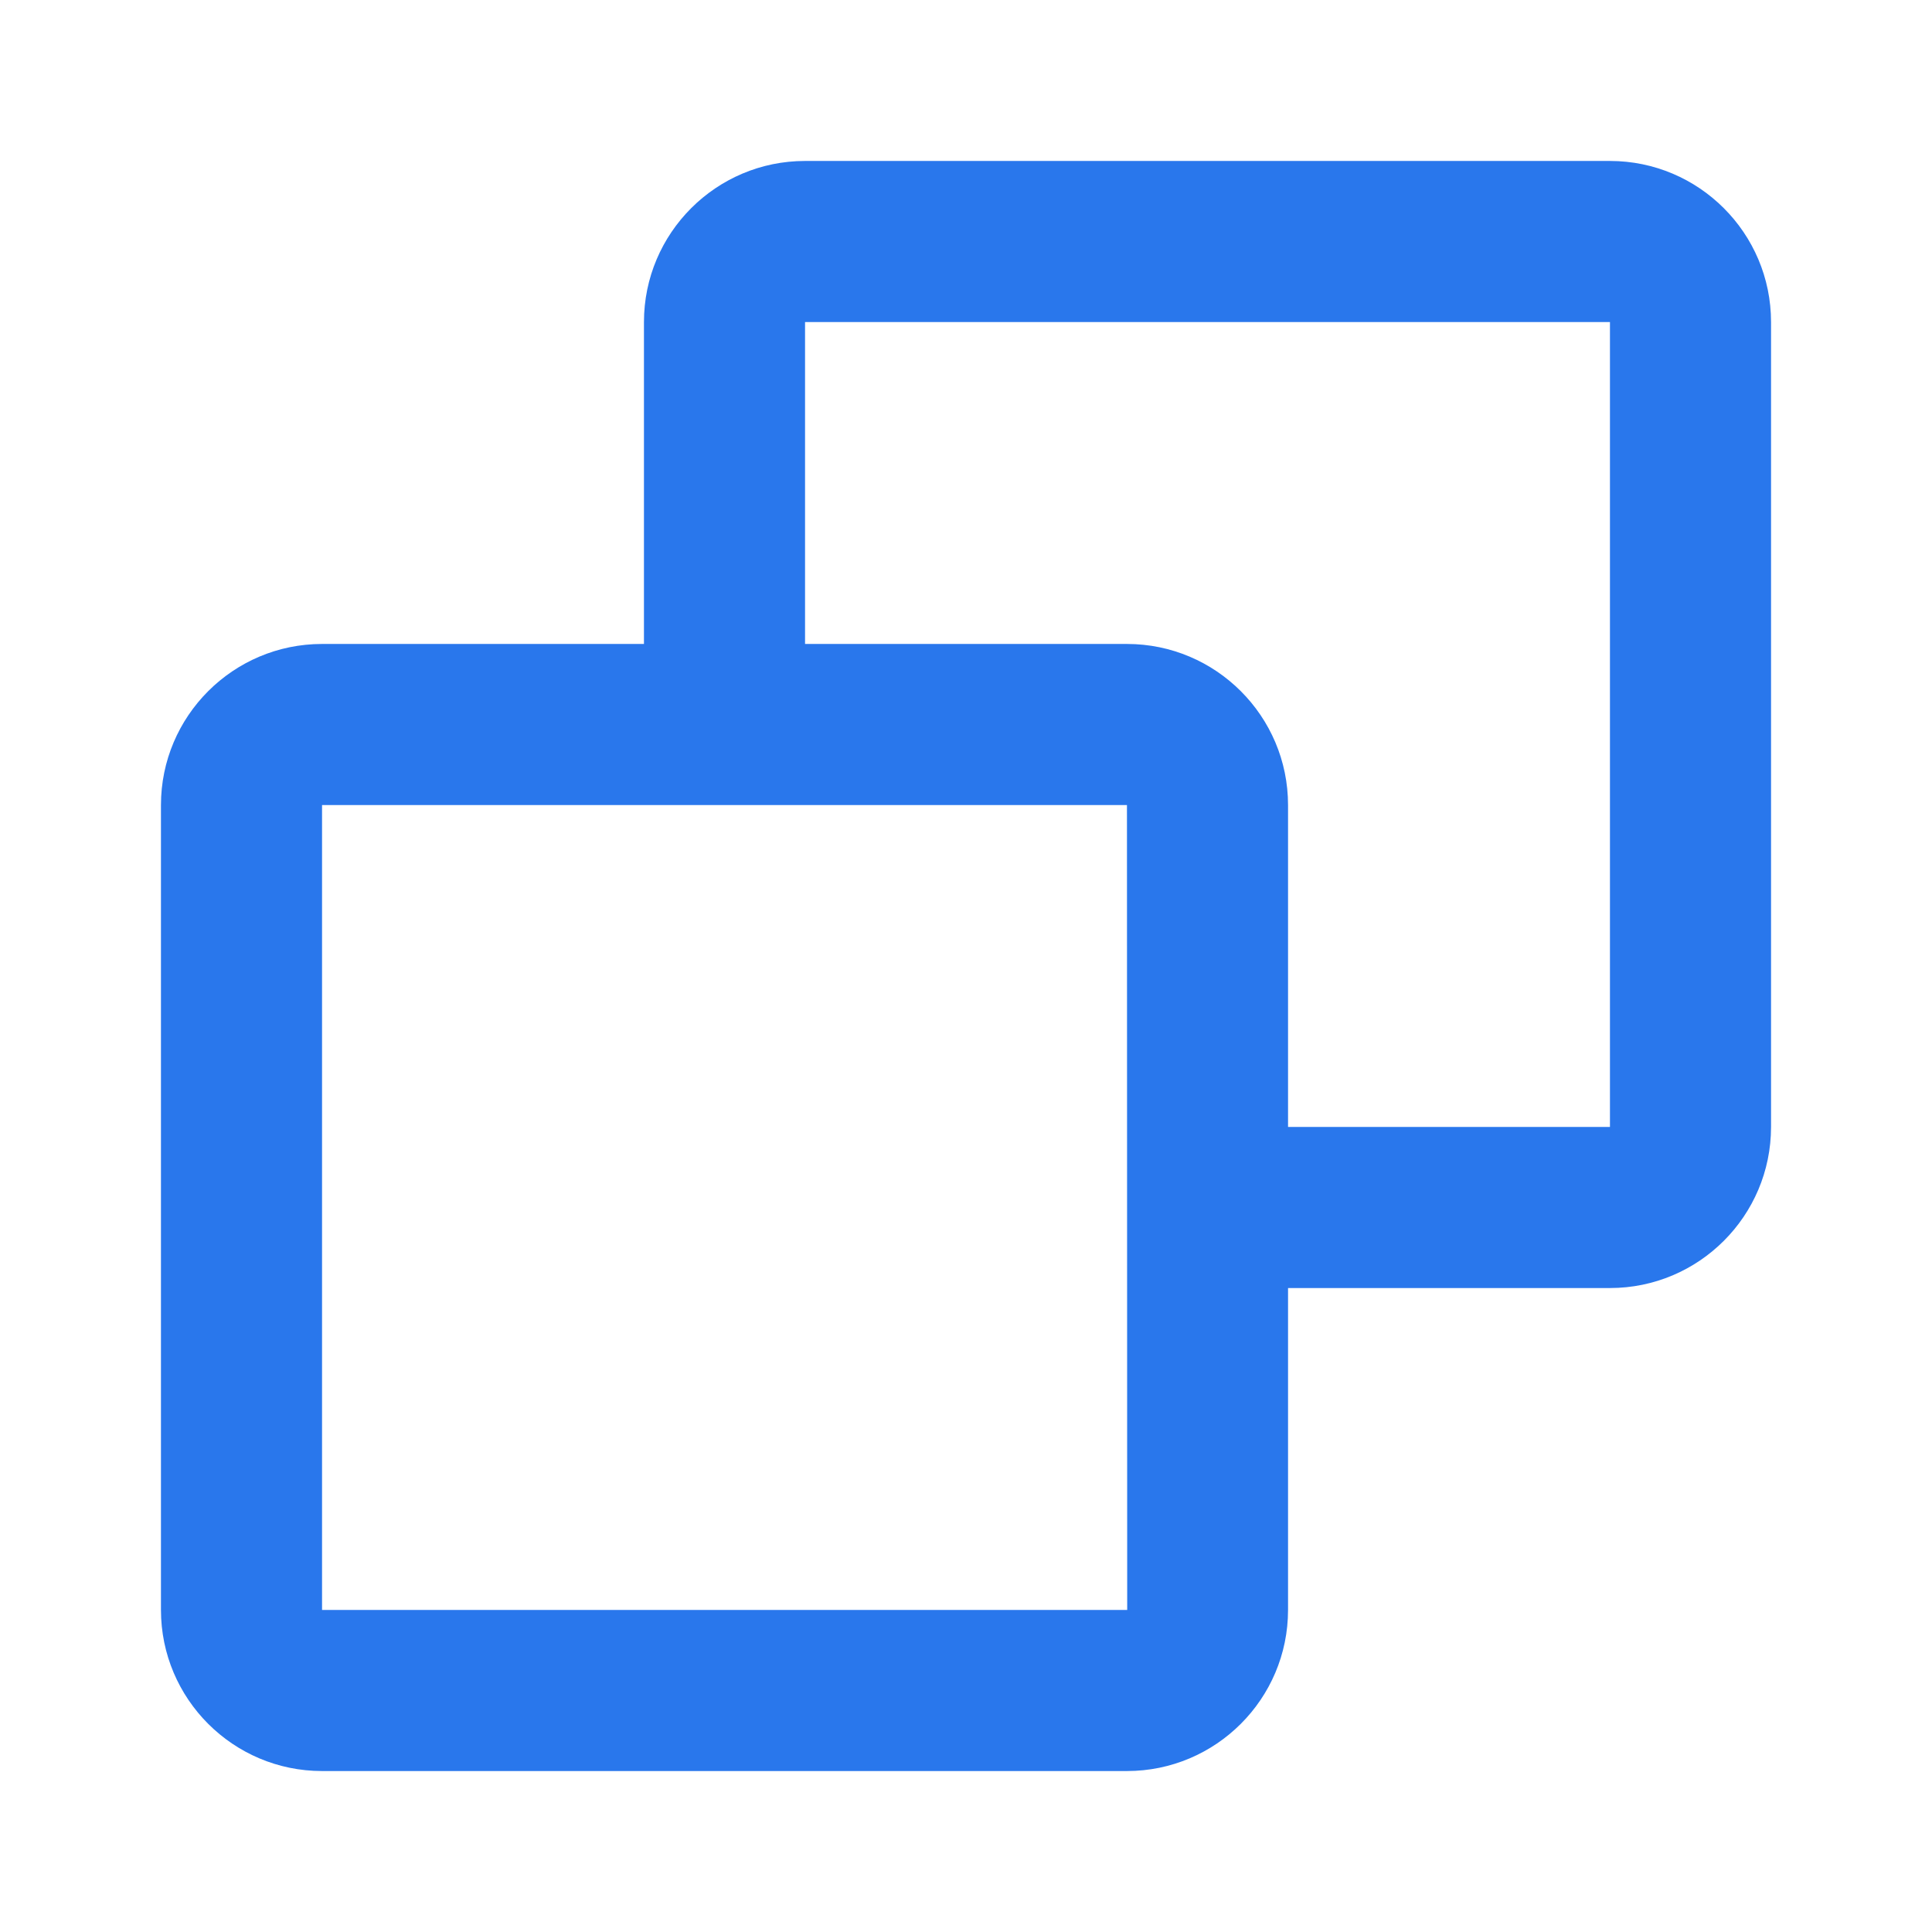
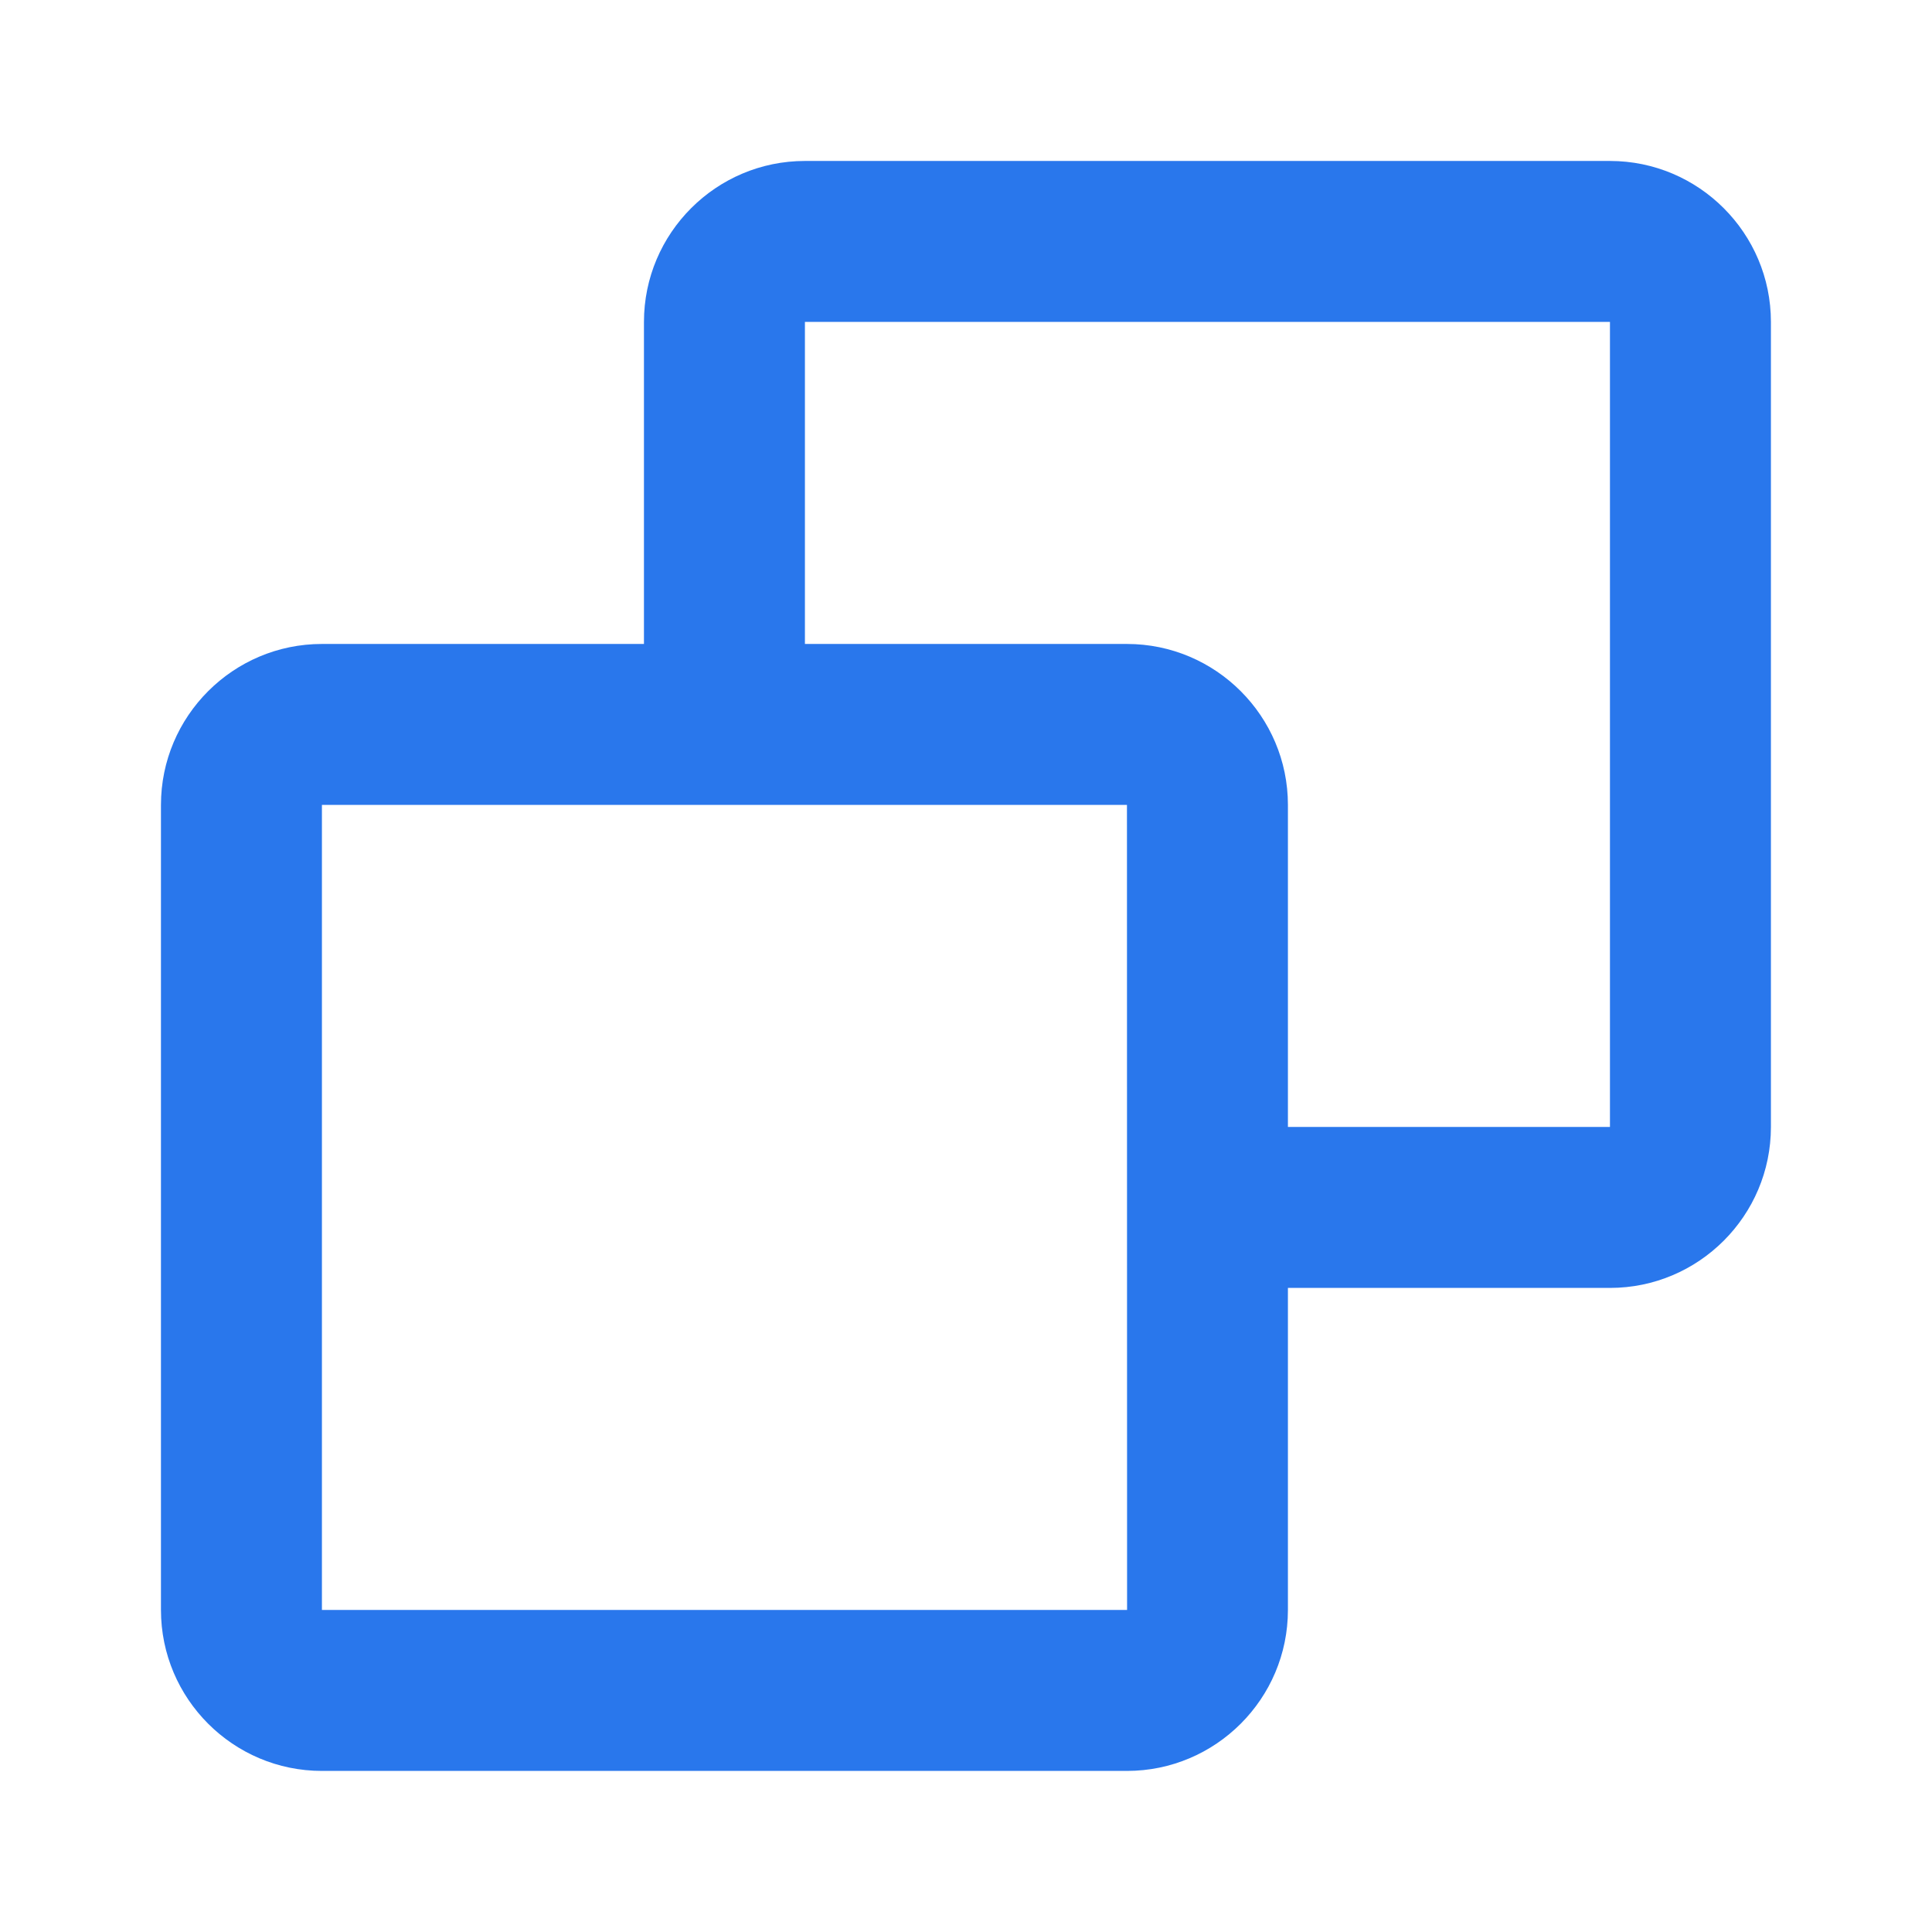
- <svg xmlns="http://www.w3.org/2000/svg" width="16" height="16" viewBox="0 0 16 16" fill="none">
-   <path d="M13.333 1.333H6.667C5.931 1.333 5.333 1.931 5.333 2.667V5.333H2.667C1.931 5.333 1.333 5.931 1.333 6.667V13.333C1.333 14.069 1.931 14.667 2.667 14.667H9.333C10.069 14.667 10.667 14.069 10.667 13.333V10.667H13.333C14.069 10.667 14.667 10.069 14.667 9.333V2.667C14.667 1.931 14.069 1.333 13.333 1.333ZM2.667 13.333V6.667H9.333L9.335 13.333H2.667ZM13.333 9.333H10.667V6.667C10.667 5.931 10.069 5.333 9.333 5.333H6.667V2.667H13.333V9.333Z" fill="#2977EC" />
+ <svg xmlns="http://www.w3.org/2000/svg" fill="none" height="16" viewBox="0 0 16 16" width="16">
+   <path d="m13.333 1.333h-6.667c-.735 0-1.333.598-1.333 1.333v2.667h-2.667c-.735 0-1.333.598-1.333 1.333v6.667c0 .735.598 1.333 1.333 1.333h6.667c.735 0 1.333-.598 1.333-1.333v-2.667h2.667c.735 0 1.333-.598 1.333-1.333v-6.667c0-.735-.598-1.333-1.333-1.333zm-10.667 12v-6.667h6.667l.001 6.667zm10.667-4h-2.667v-2.667c0-.735-.598-1.333-1.333-1.333h-2.667v-2.667h6.667z" fill="#2977ec" />
</svg>
